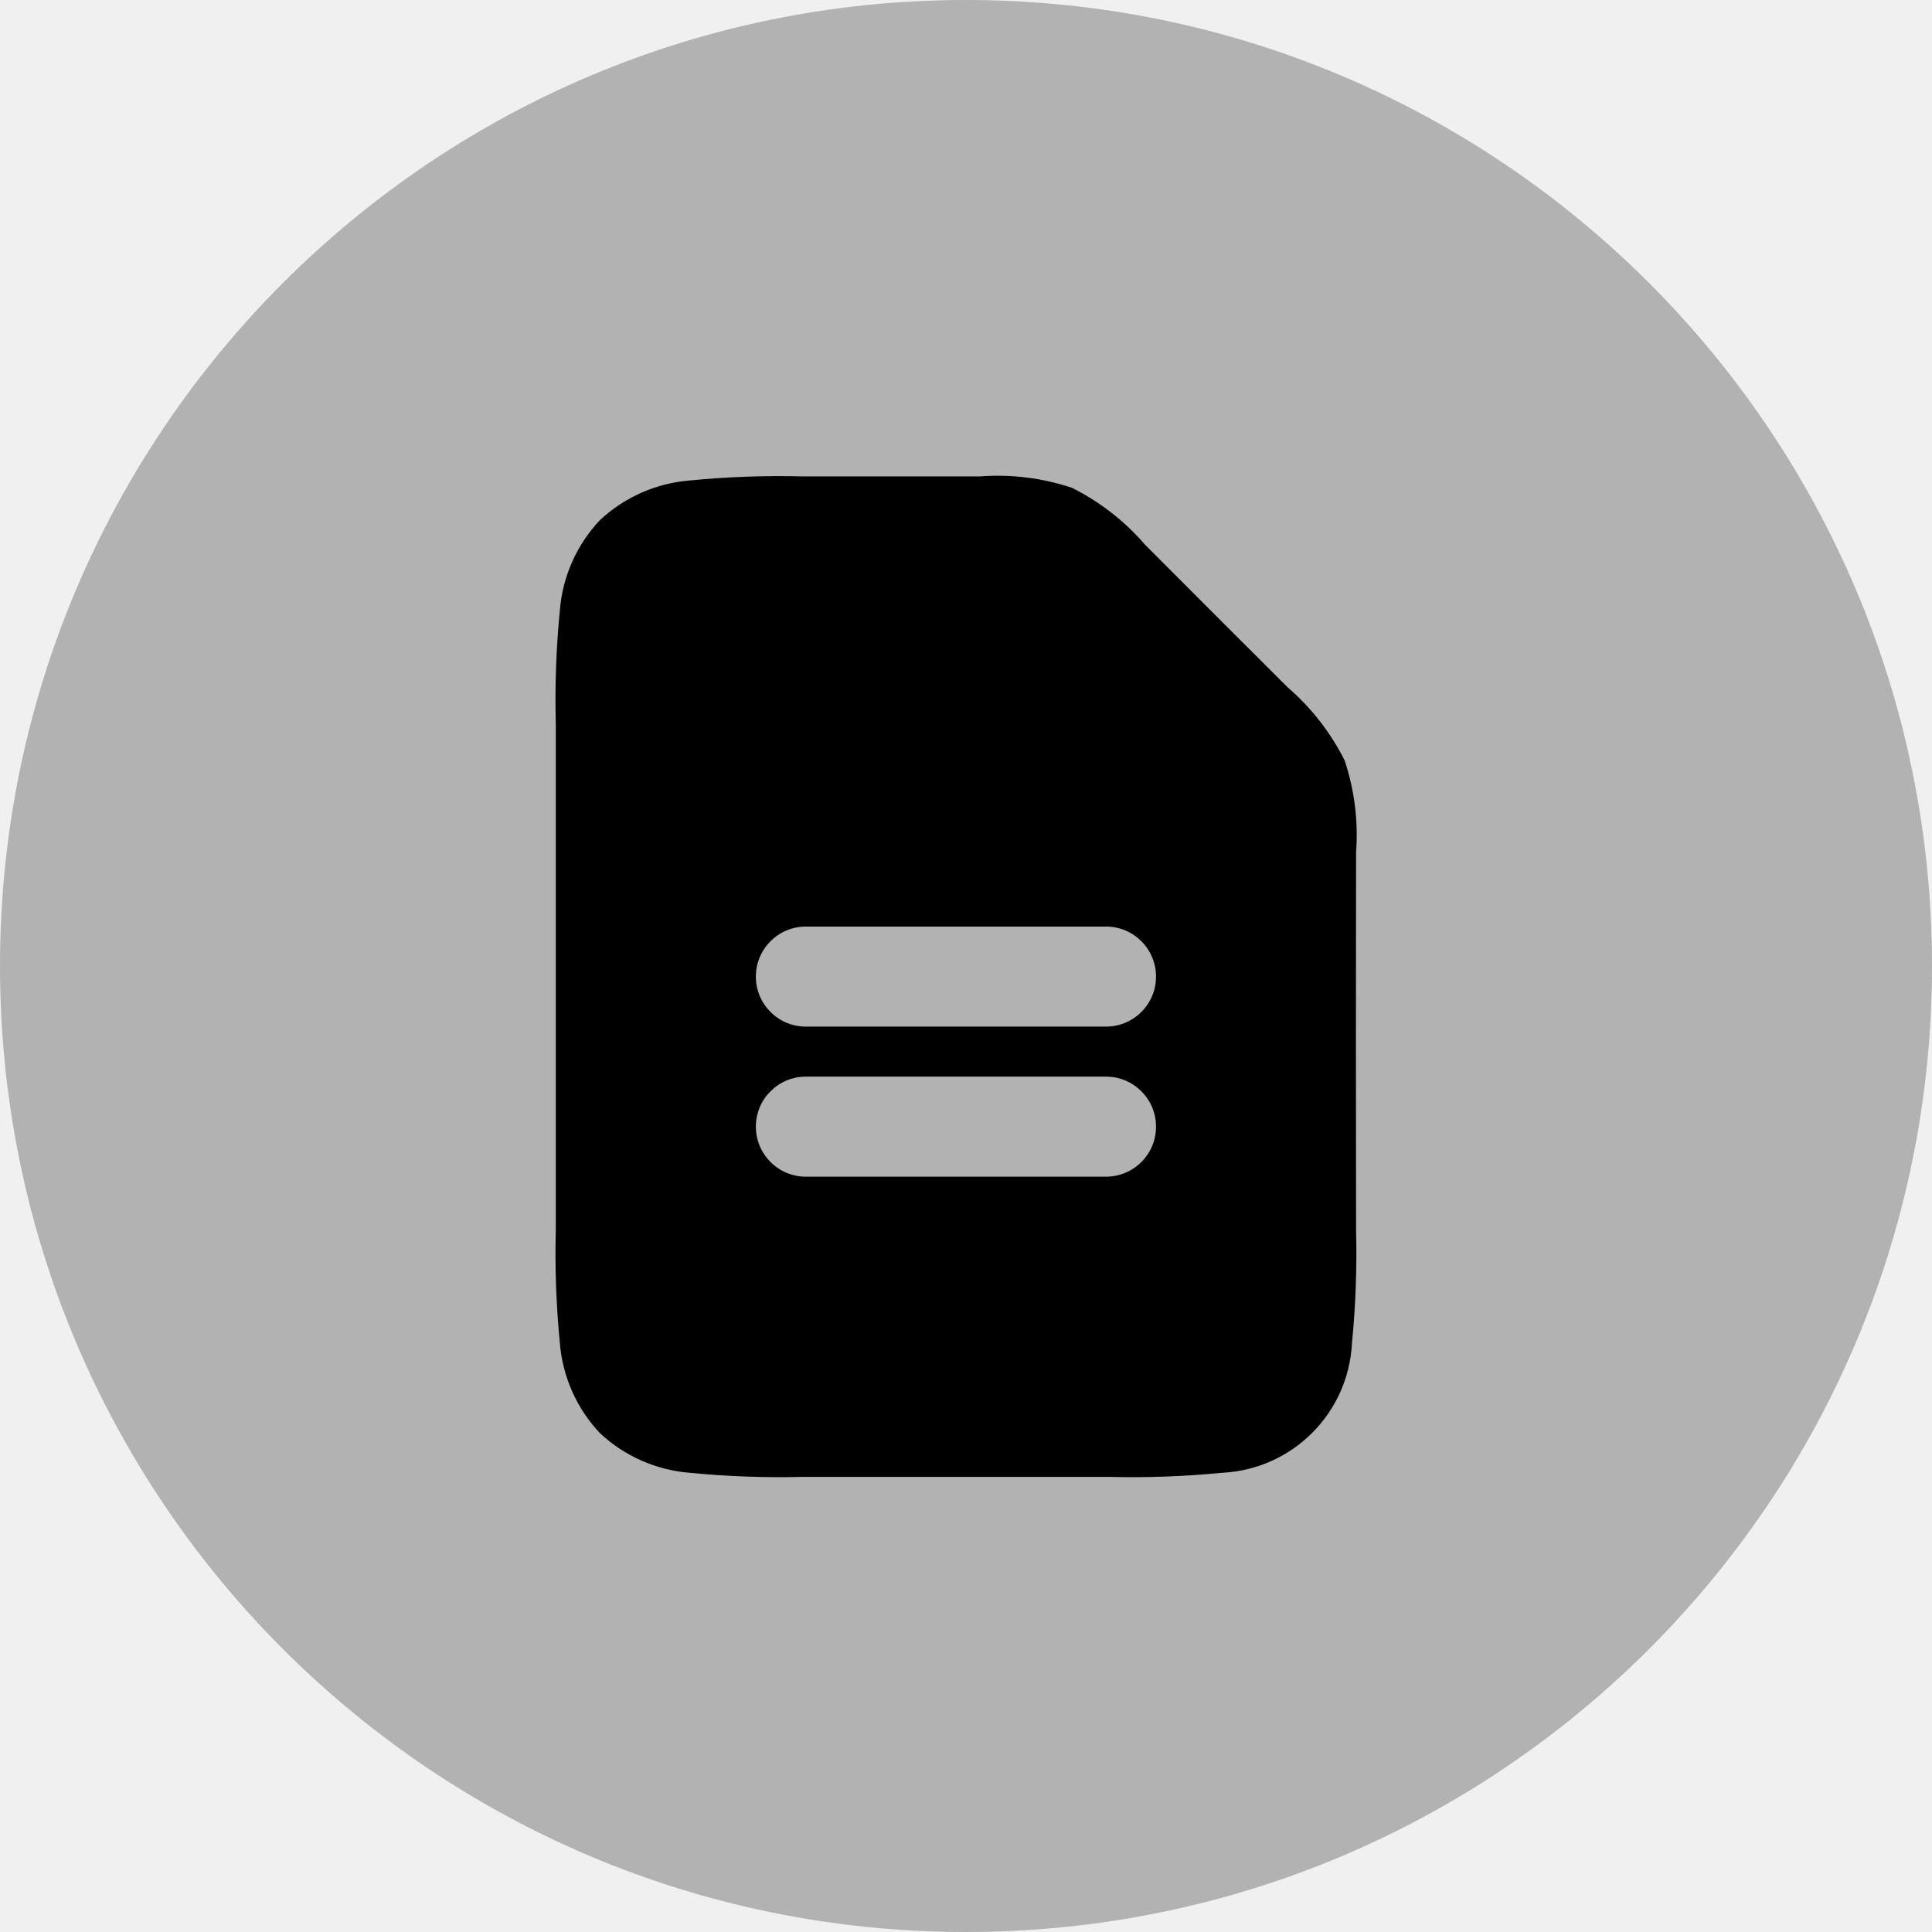
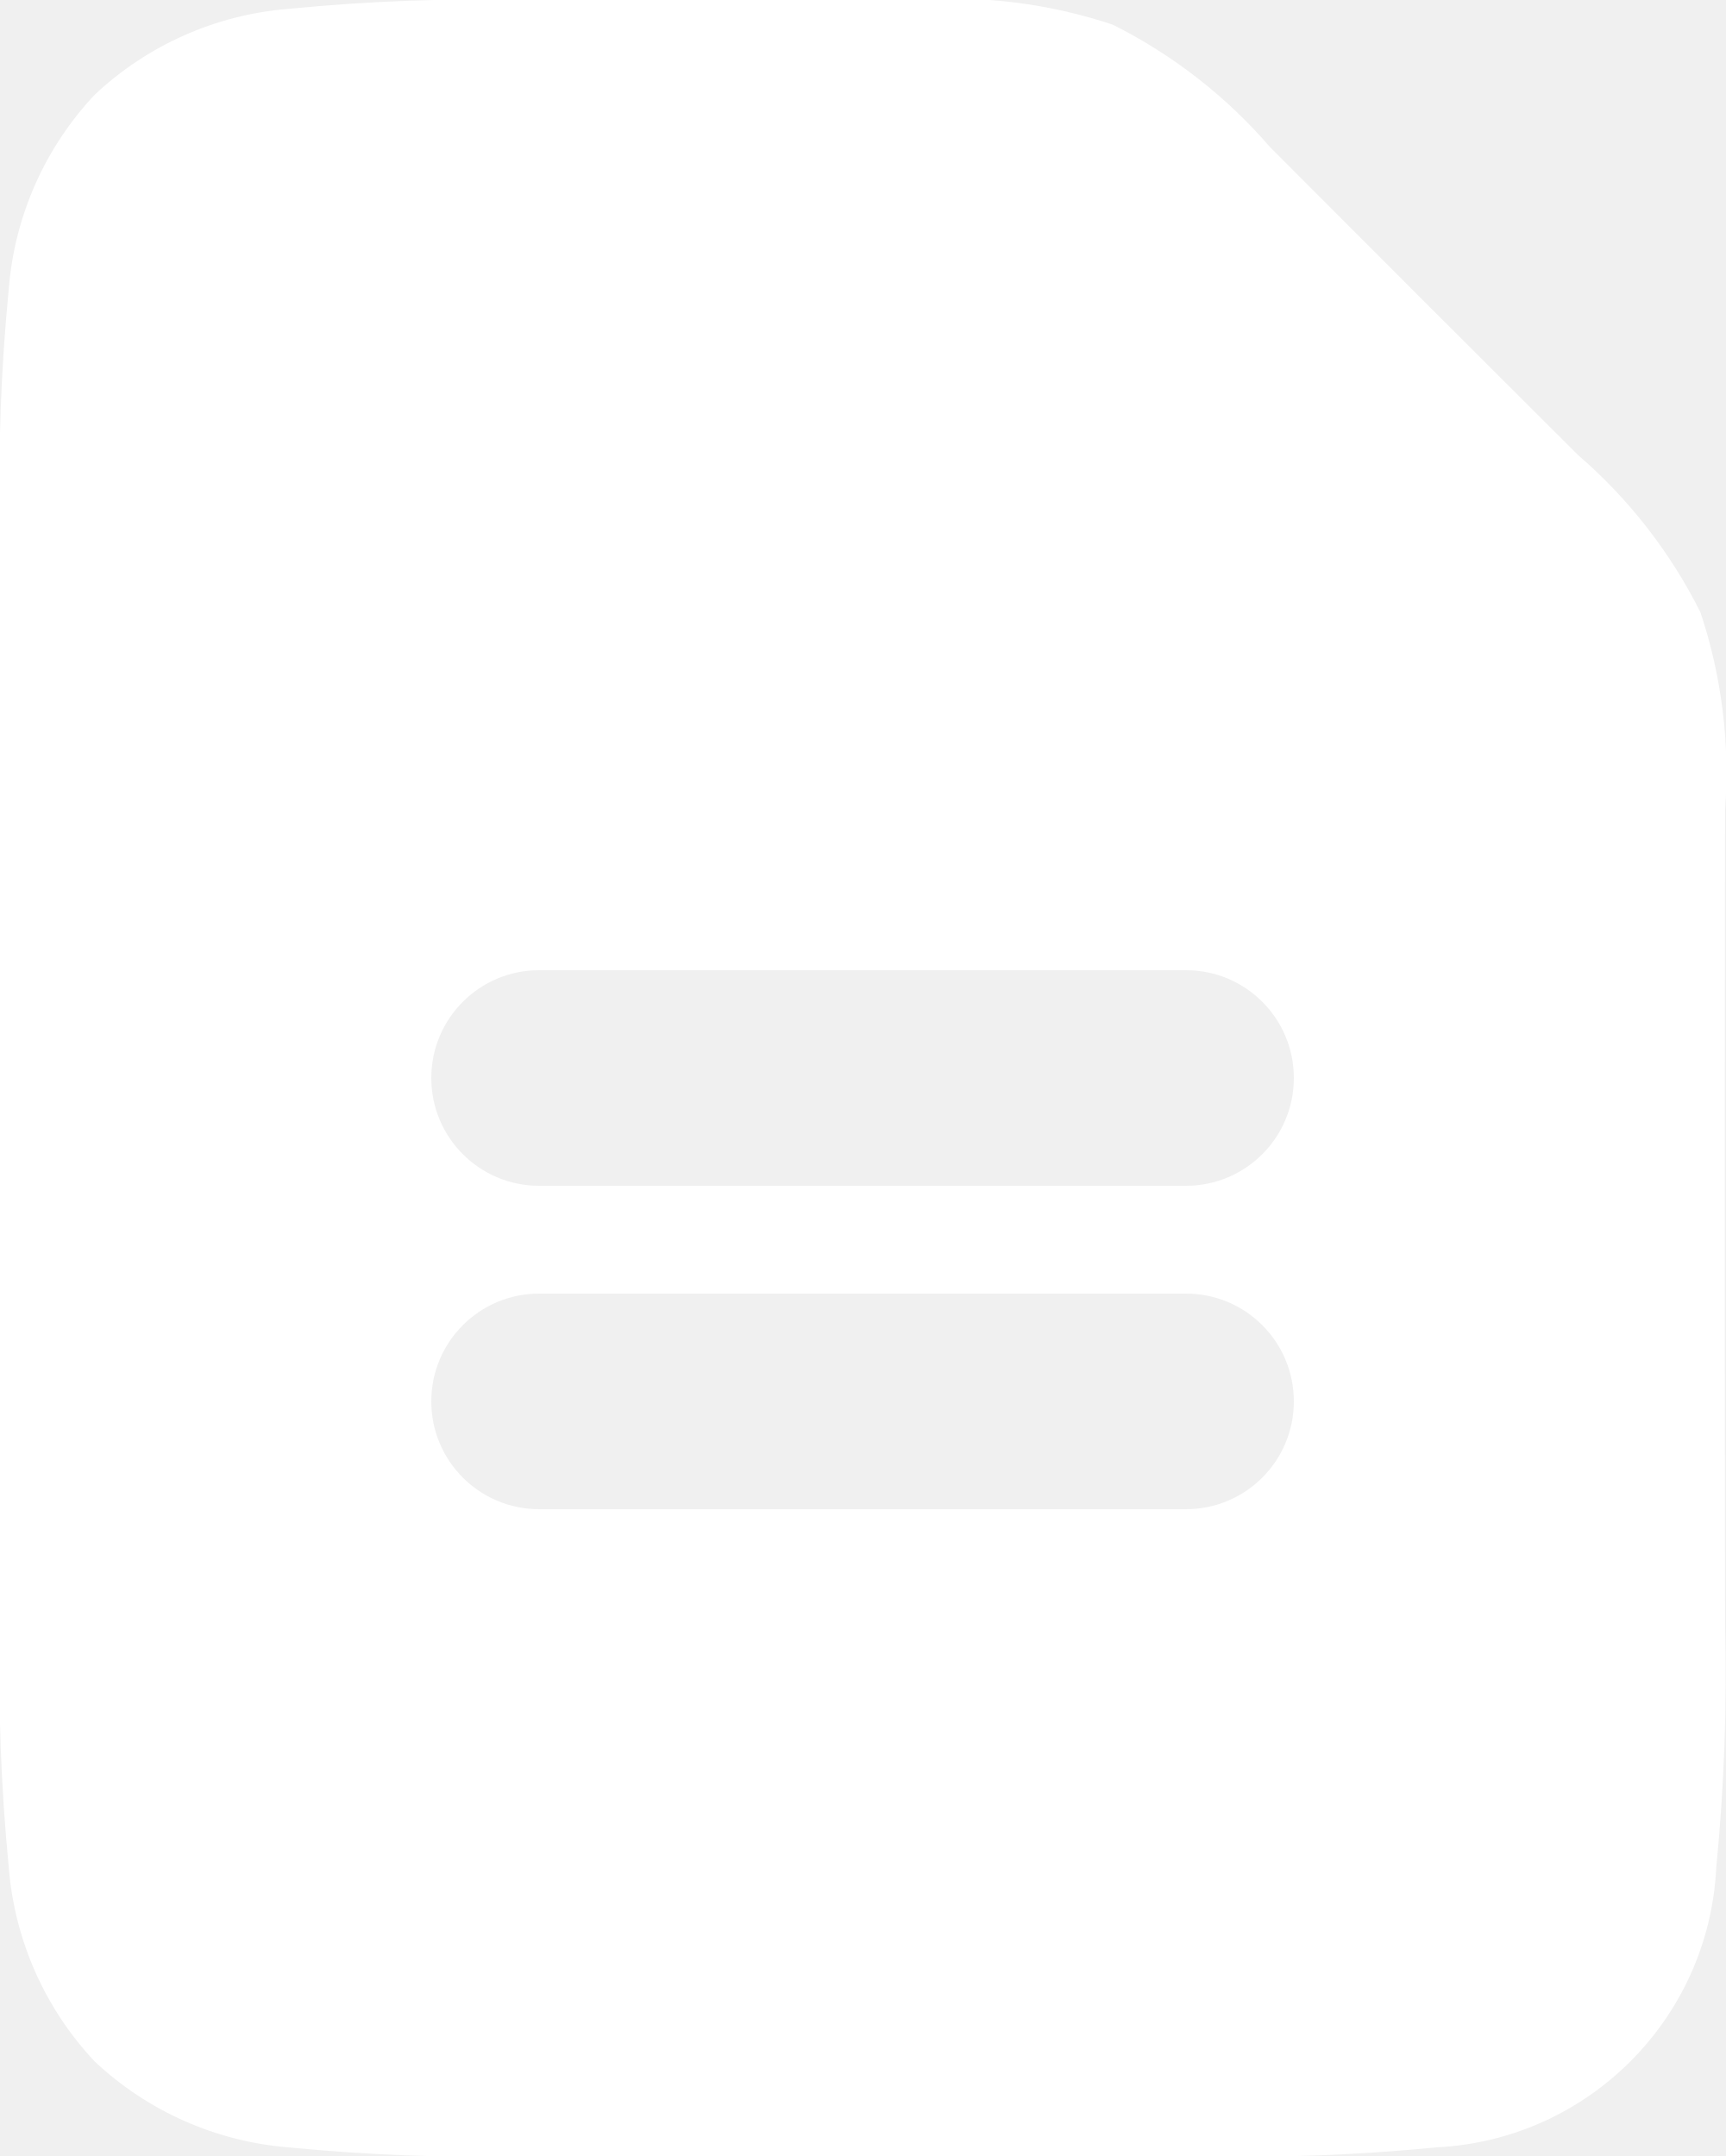
- <svg xmlns="http://www.w3.org/2000/svg" width="73" height="73" viewBox="0 0 73 73">
-   <g transform="translate(-286 -323)">
-     <circle cx="36.5" cy="36.5" r="36.5" transform="translate(286 323)" fill="#b2b2b2" />
-     <g transform="translate(303 339)">
-       <path d="M13.45,19.01a1.89,1.89,0,1,0,0,3.78H24.79a1.89,1.89,0,1,0,0-3.78Zm0,5.67a1.89,1.89,0,1,0,0,3.78H24.79a1.89,1.89,0,1,0,0-3.78ZM20.031,2a8.9,8.9,0,0,1,3.473.432,8.9,8.9,0,0,1,2.761,2.15q2.692,2.7,5.392,5.392a8.9,8.9,0,0,1,2.15,2.761,8.9,8.9,0,0,1,.432,3.473q-.011,7.133,0,14.265a34.748,34.748,0,0,1-.155,4.275,5.162,5.162,0,0,1-4.9,4.9,34.753,34.753,0,0,1-4.275.155H13.325a34.752,34.752,0,0,1-4.275-.155,5.616,5.616,0,0,1-3.39-1.505,5.616,5.616,0,0,1-1.505-3.39A34.749,34.749,0,0,1,4,30.474V11.45q0-.062,0-.124a34.752,34.752,0,0,1,.155-4.275,5.615,5.615,0,0,1,1.505-3.39A5.615,5.615,0,0,1,9.05,2.156,34.752,34.752,0,0,1,13.325,2Q16.678,2,20.031,2Z" transform="translate(0 0)" fill-rule="evenodd" />
+ <svg xmlns="http://www.w3.org/2000/svg" width="30.24" height="37.8" viewBox="0 0 30.24 37.8">
+   <g transform="translate(-432 1923)">
+     <g transform="translate(125 -2264)">
+       <g transform="translate(303 339)">
+         <path d="M13.45,19.01a1.89,1.89,0,1,0,0,3.78H24.79a1.89,1.89,0,1,0,0-3.78Zm0,5.67a1.89,1.89,0,1,0,0,3.78H24.79a1.89,1.89,0,1,0,0-3.78ZM20.031,2a8.9,8.9,0,0,1,3.473.432,8.9,8.9,0,0,1,2.761,2.15q2.692,2.7,5.392,5.392a8.9,8.9,0,0,1,2.15,2.761,8.9,8.9,0,0,1,.432,3.473q-.011,7.133,0,14.265a34.748,34.748,0,0,1-.155,4.275,5.162,5.162,0,0,1-4.9,4.9,34.753,34.753,0,0,1-4.275.155H13.325a34.752,34.752,0,0,1-4.275-.155,5.616,5.616,0,0,1-3.39-1.505,5.616,5.616,0,0,1-1.505-3.39A34.749,34.749,0,0,1,4,30.474V11.45q0-.062,0-.124a34.752,34.752,0,0,1,.155-4.275,5.615,5.615,0,0,1,1.505-3.39A5.615,5.615,0,0,1,9.05,2.156,34.752,34.752,0,0,1,13.325,2Q16.678,2,20.031,2Z" transform="translate(0 0)" fill="#fff" fill-rule="evenodd" />
+       </g>
    </g>
  </g>
</svg>
